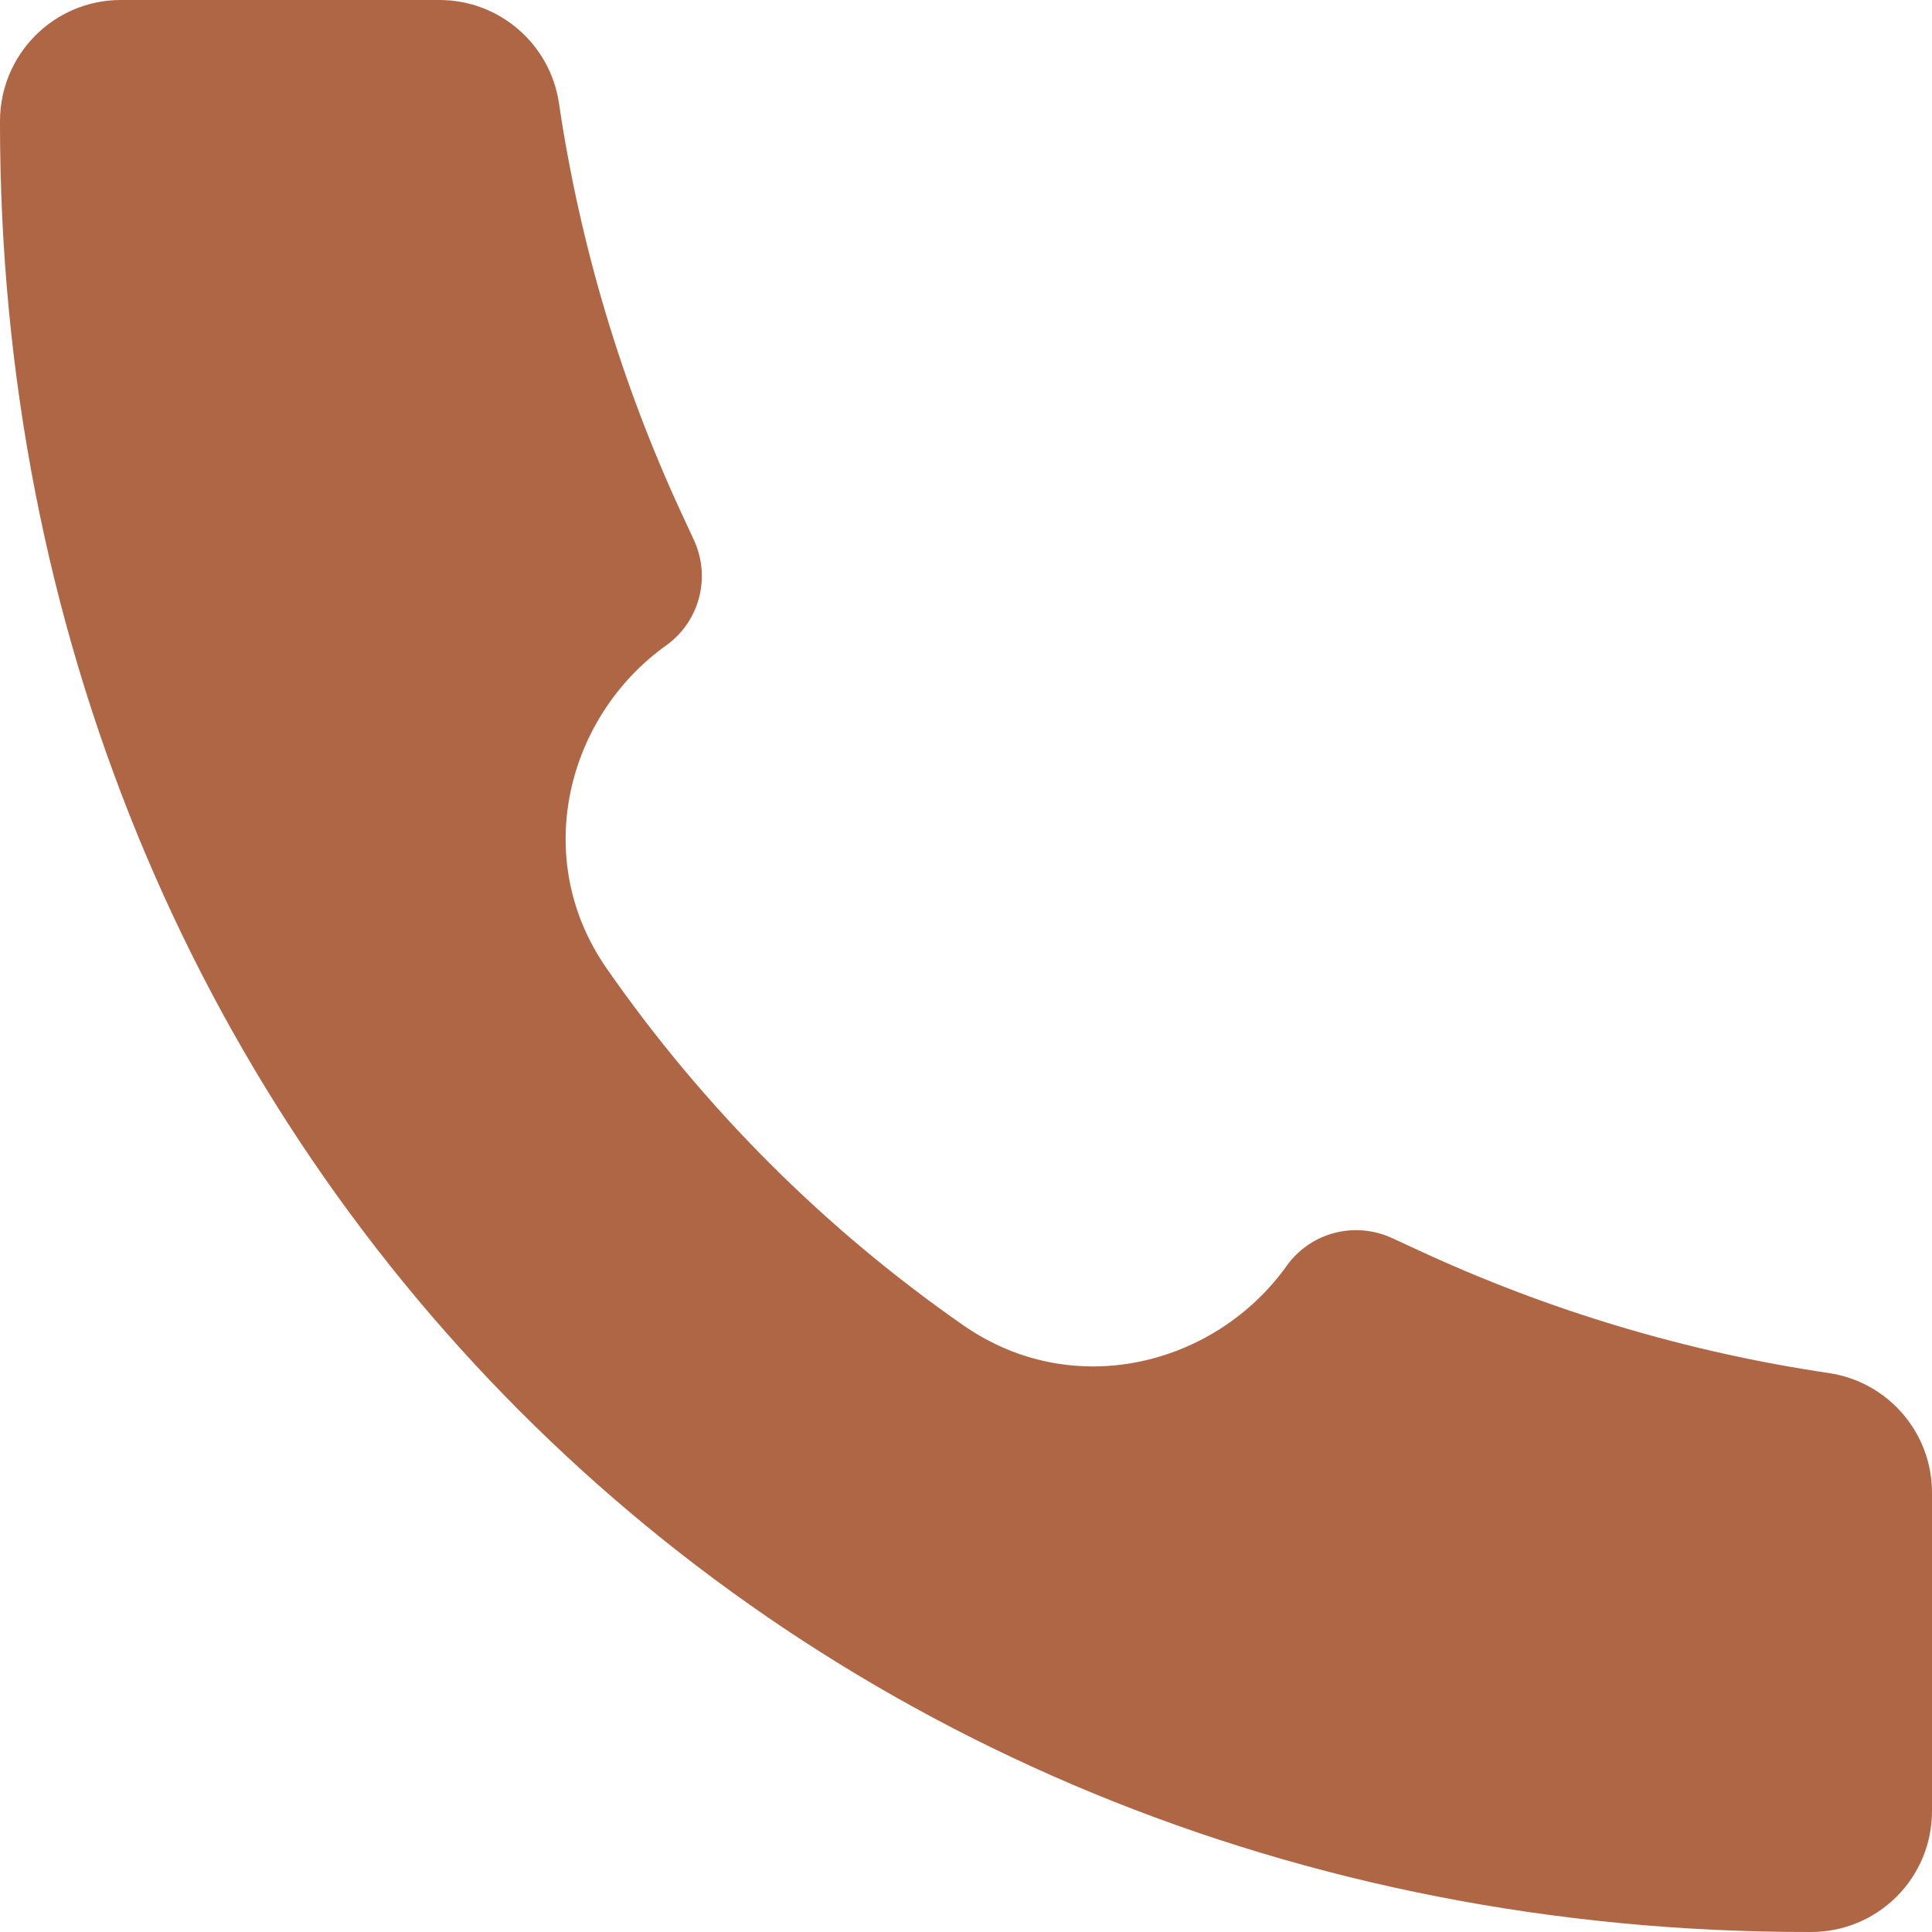
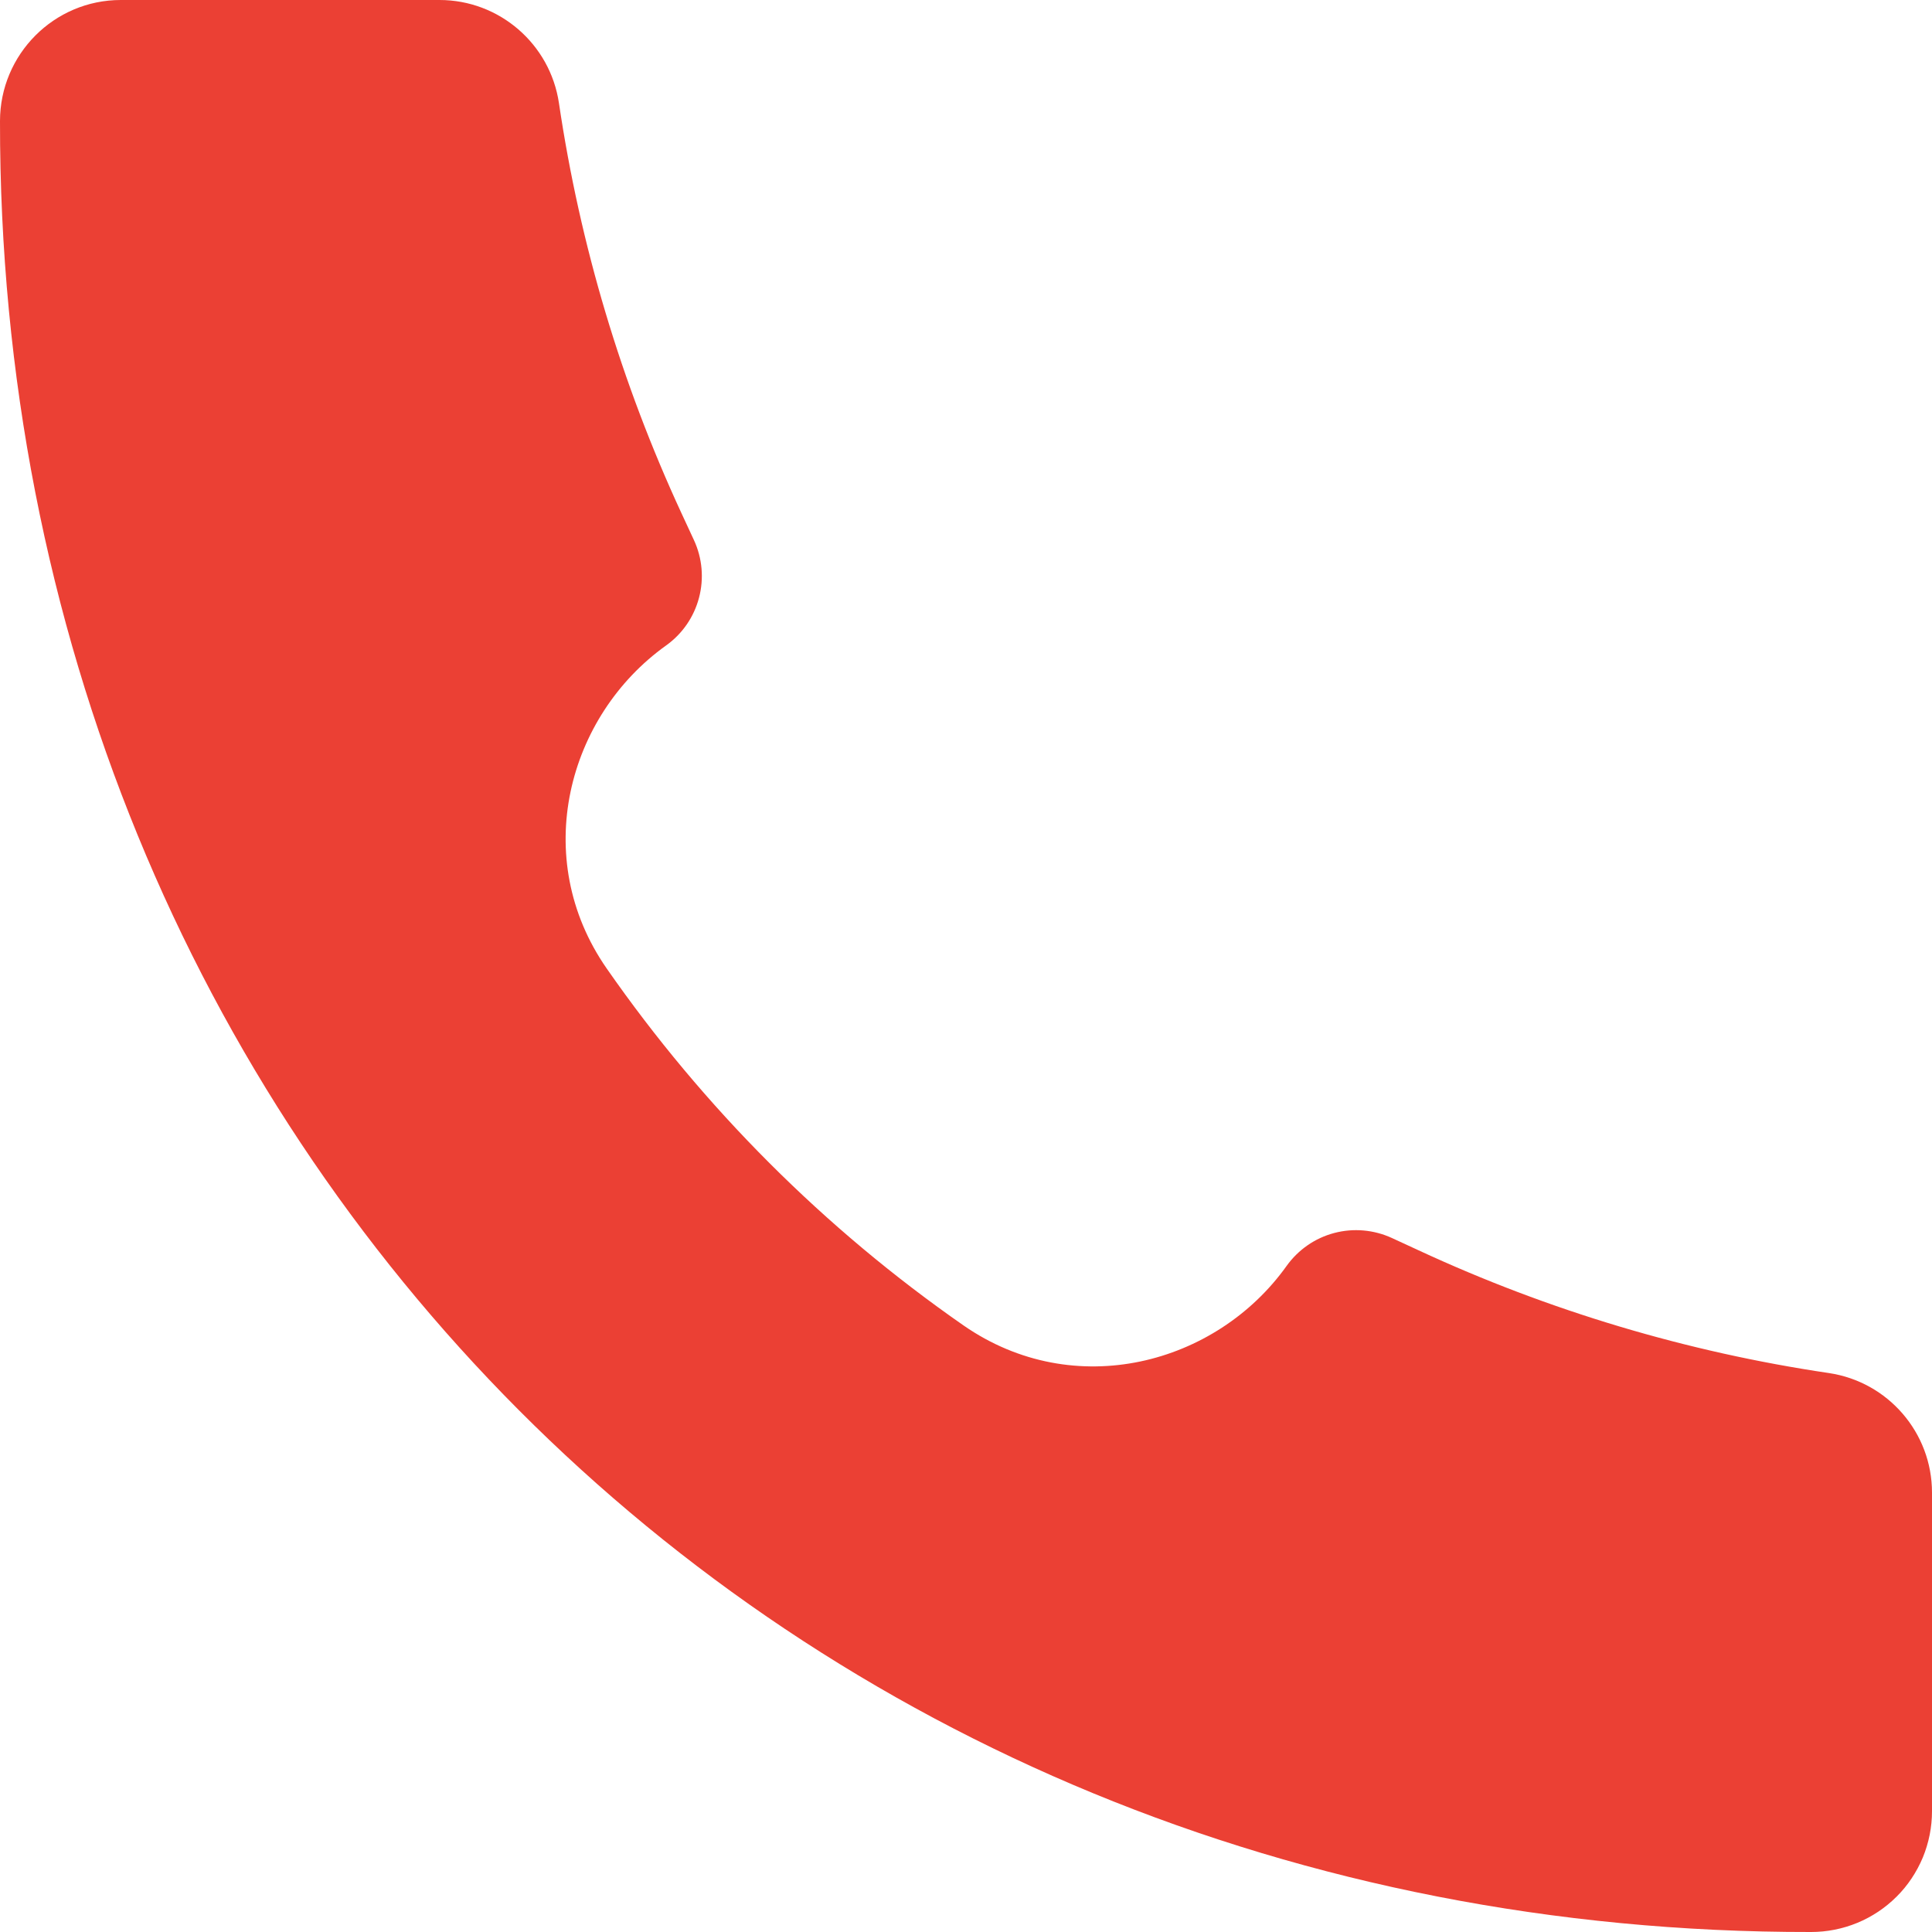
<svg xmlns="http://www.w3.org/2000/svg" width="16" height="16" viewBox="0 0 16 16" fill="none">
-   <path d="M14.997 16C6.466 16.012 -0.009 9.46 1.7413e-06 1.003C1.7413e-06 0.45 0.448 0 1 0H3.64C4.135 0 4.556 0.364 4.629 0.854C4.803 2.029 5.145 3.173 5.644 4.251L5.747 4.473C5.816 4.622 5.831 4.791 5.789 4.95C5.747 5.11 5.651 5.249 5.517 5.345C4.699 5.929 4.387 7.104 5.024 8.02C5.826 9.173 6.827 10.175 7.98 10.977C8.897 11.613 10.072 11.301 10.655 10.484C10.751 10.35 10.89 10.253 11.05 10.211C11.209 10.169 11.378 10.184 11.528 10.253L11.749 10.355C12.827 10.855 13.971 11.197 15.146 11.371C15.636 11.444 16 11.865 16 12.361V15C16 15.131 15.974 15.261 15.924 15.383C15.873 15.504 15.8 15.615 15.707 15.707C15.614 15.8 15.503 15.874 15.382 15.924C15.261 15.974 15.13 16 14.999 16H14.997Z" fill="#AF6645" />
+   <path d="M14.997 16C6.466 16.012 -0.009 9.46 1.7413e-06 1.003C1.7413e-06 0.45 0.448 0 1 0H3.64C4.135 0 4.556 0.364 4.629 0.854C4.803 2.029 5.145 3.173 5.644 4.251L5.747 4.473C5.816 4.622 5.831 4.791 5.789 4.95C5.747 5.11 5.651 5.249 5.517 5.345C4.699 5.929 4.387 7.104 5.024 8.02C5.826 9.173 6.827 10.175 7.98 10.977C8.897 11.613 10.072 11.301 10.655 10.484C10.751 10.35 10.89 10.253 11.05 10.211C11.209 10.169 11.378 10.184 11.528 10.253L11.749 10.355C12.827 10.855 13.971 11.197 15.146 11.371C15.636 11.444 16 11.865 16 12.361V15C16 15.131 15.974 15.261 15.924 15.383C15.873 15.504 15.8 15.615 15.707 15.707C15.614 15.8 15.503 15.874 15.382 15.924C15.261 15.974 15.13 16 14.999 16H14.997Z" fill="#eb4034" />
</svg>
